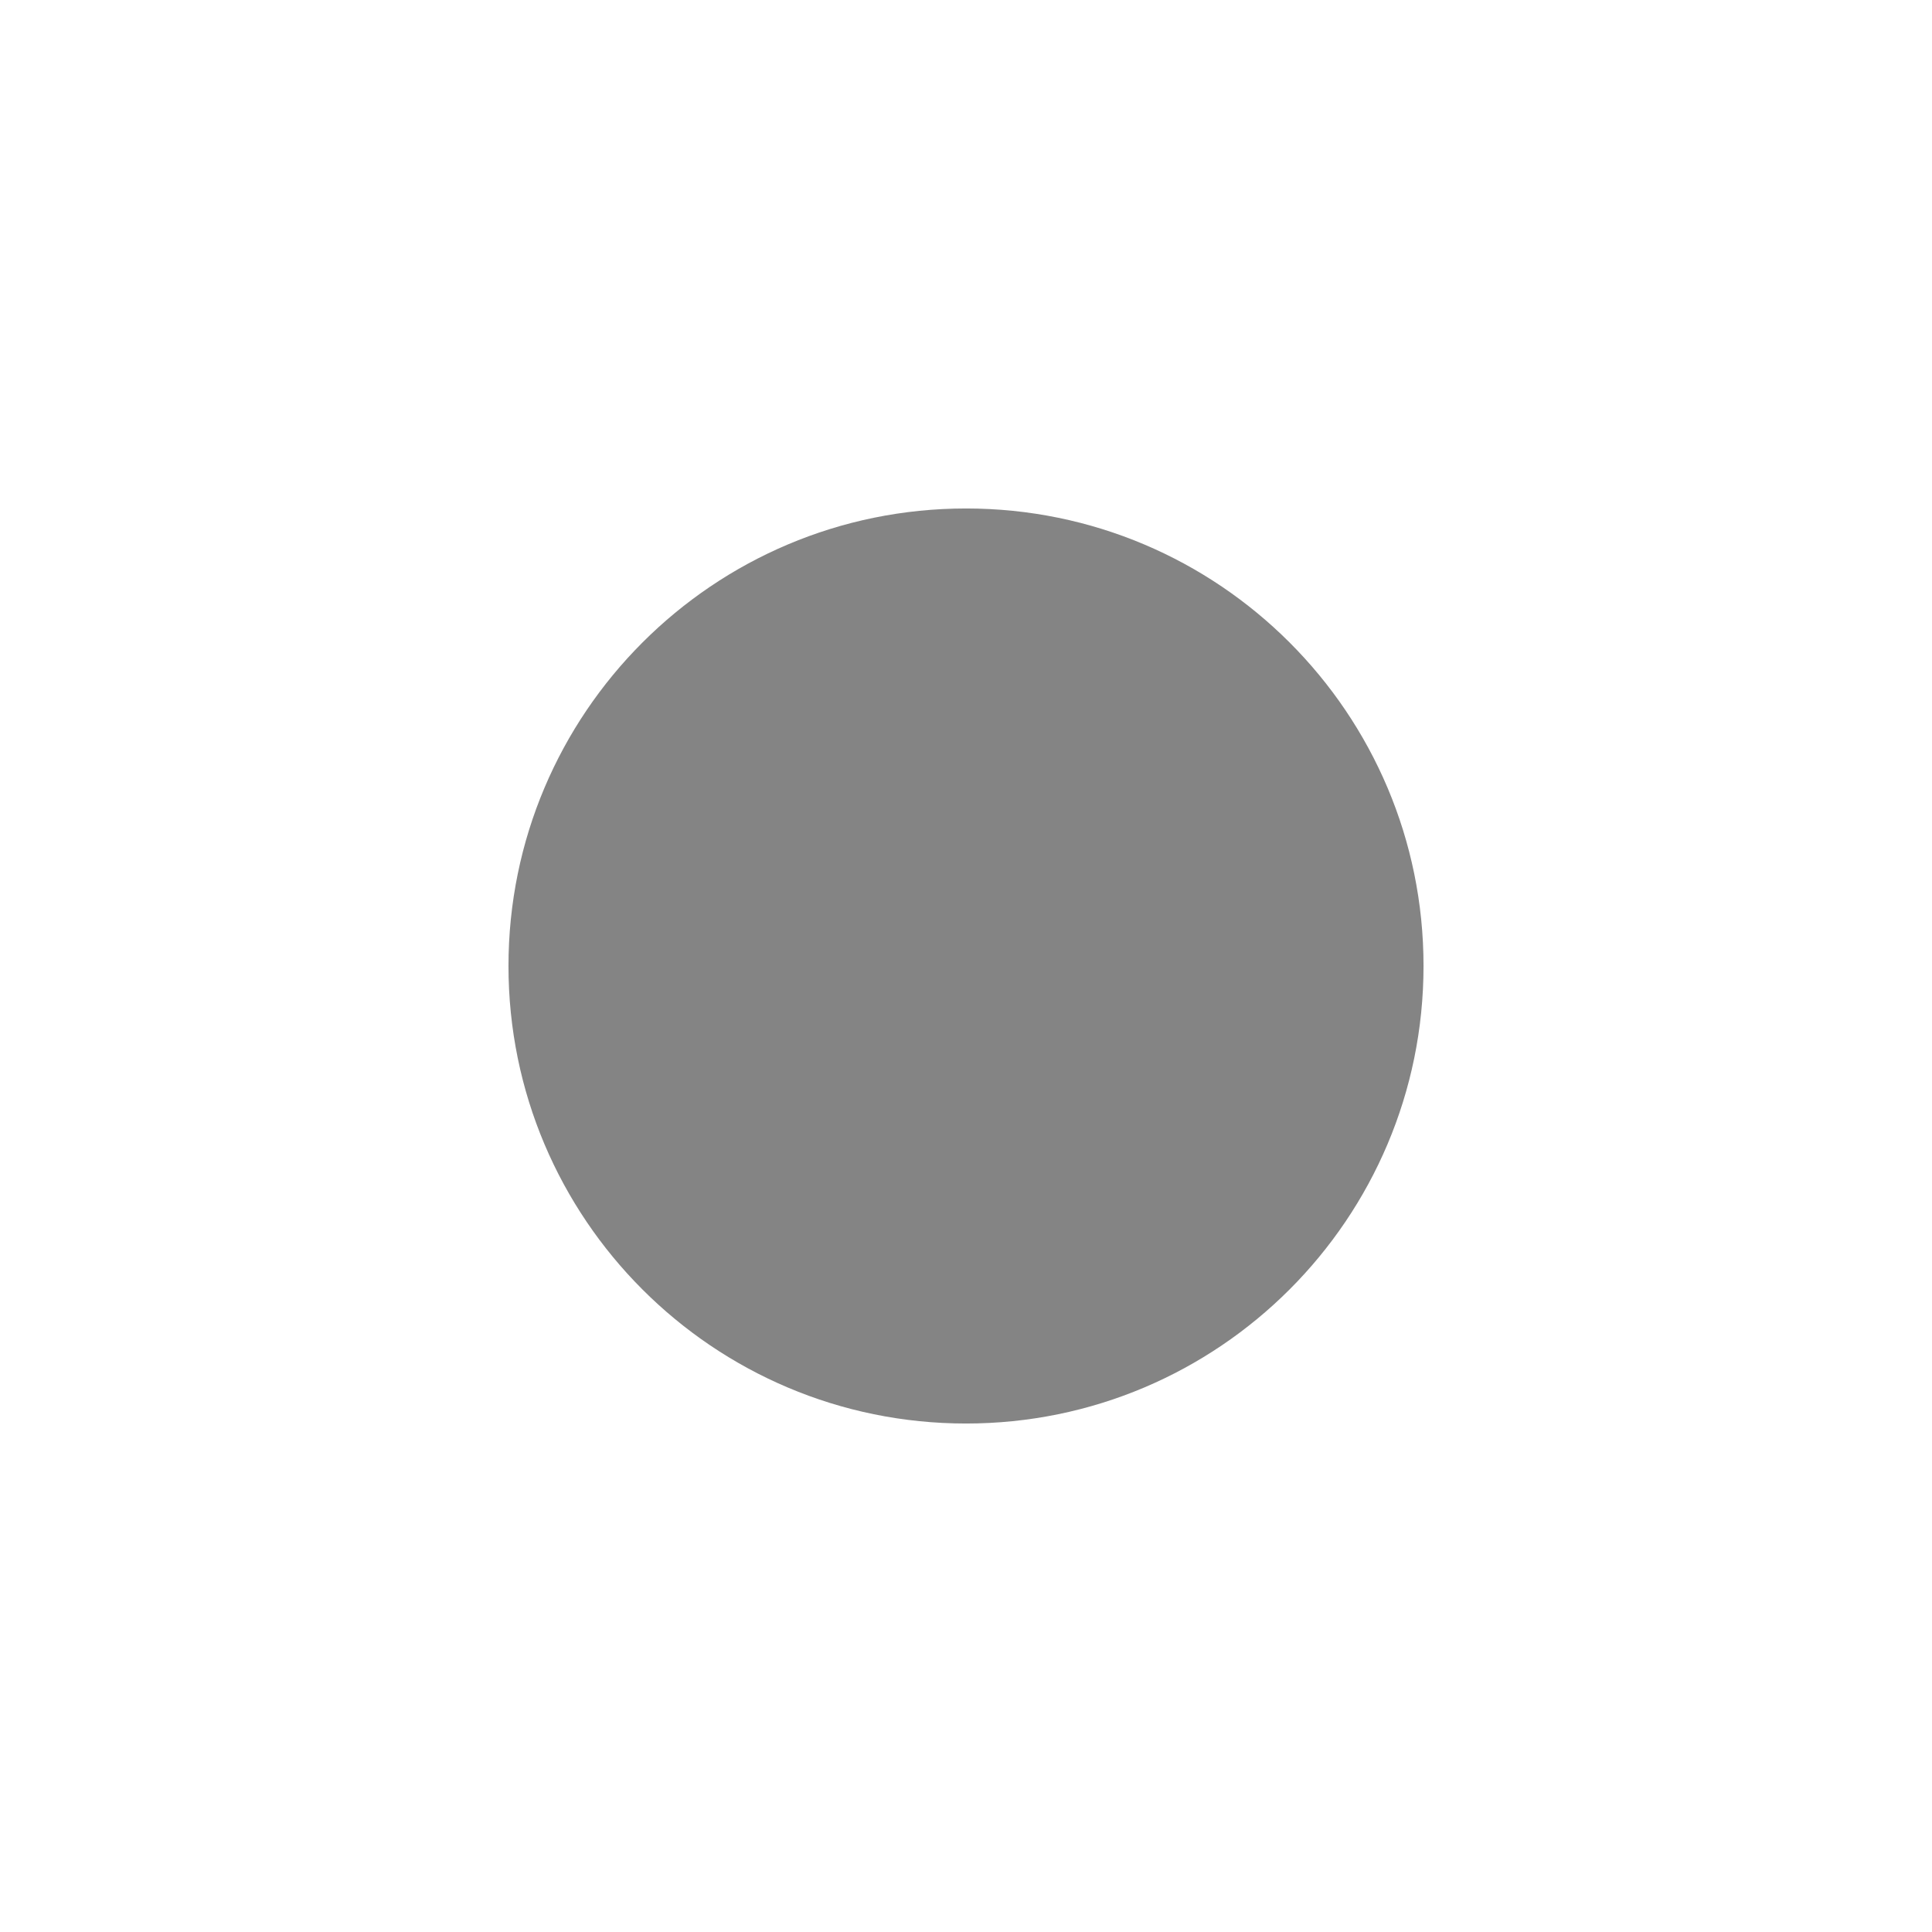
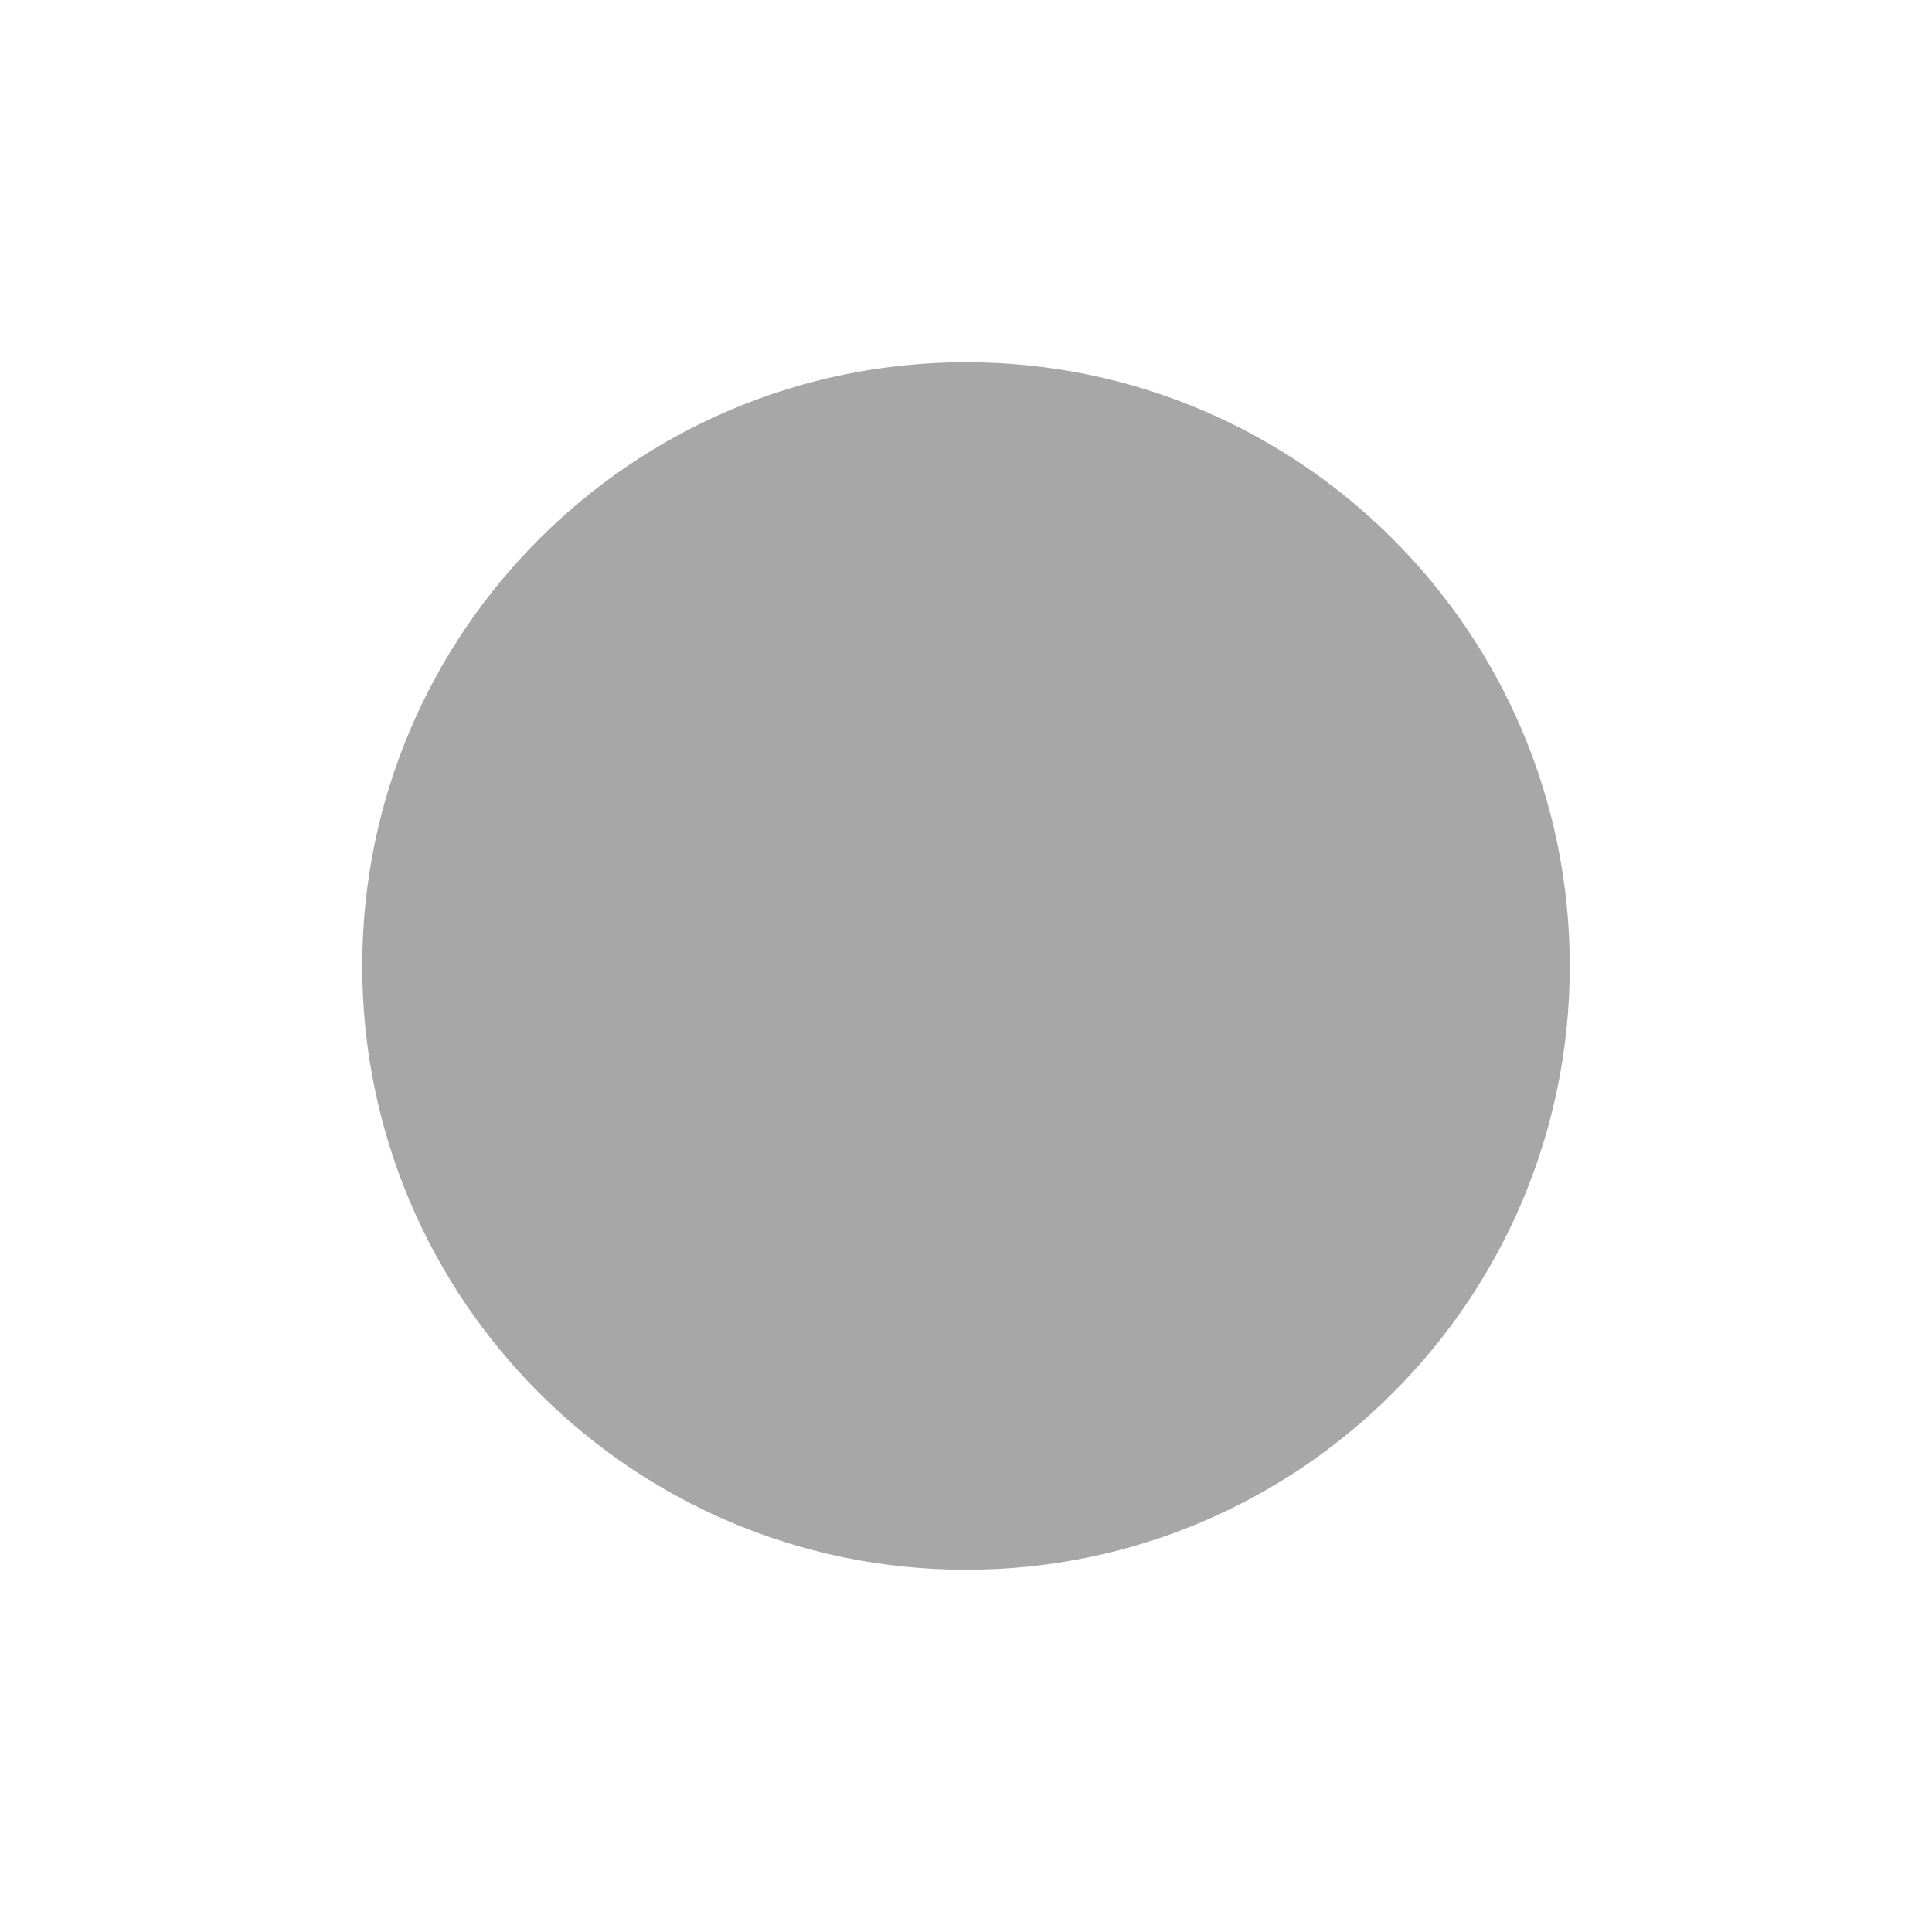
- <svg xmlns="http://www.w3.org/2000/svg" viewBox="0 0 16 16">
-   <defs>
-     <style>.icon-canvas-transparent,.icon-vs-out{fill:#f6f6f6;}.icon-canvas-transparent{opacity:0;}.icon-disabled-grey{fill:#848484;}</style>
-   </defs>
-   <g id="canvas">
-     <path class="icon-canvas-transparent" d="M16,0V16H0V0Z" />
-   </g>
-   <g id="outline" style="display: none;">
-     <path class="icon-vs-out" d="M12.632,8A4.632,4.632,0,1,1,8,3.368,4.638,4.638,0,0,1,12.632,8Z" />
-   </g>
-   <g id="iconBg">
-     <path class="icon-disabled-grey" d="M11.789,8A3.789,3.789,0,1,1,8,4.211,3.788,3.788,0,0,1,11.789,8Z" />
+ <svg xmlns="http://www.w3.org/2000/svg" width="16" height="16" viewBox="0 0 16 16">
+   <g fill="none" fill-rule="evenodd" fill-opacity="0.6">
+     <g fill="#6C6C6C">
+       <circle cx="8" cy="8" r="5" />
+     </g>
  </g>
</svg>
